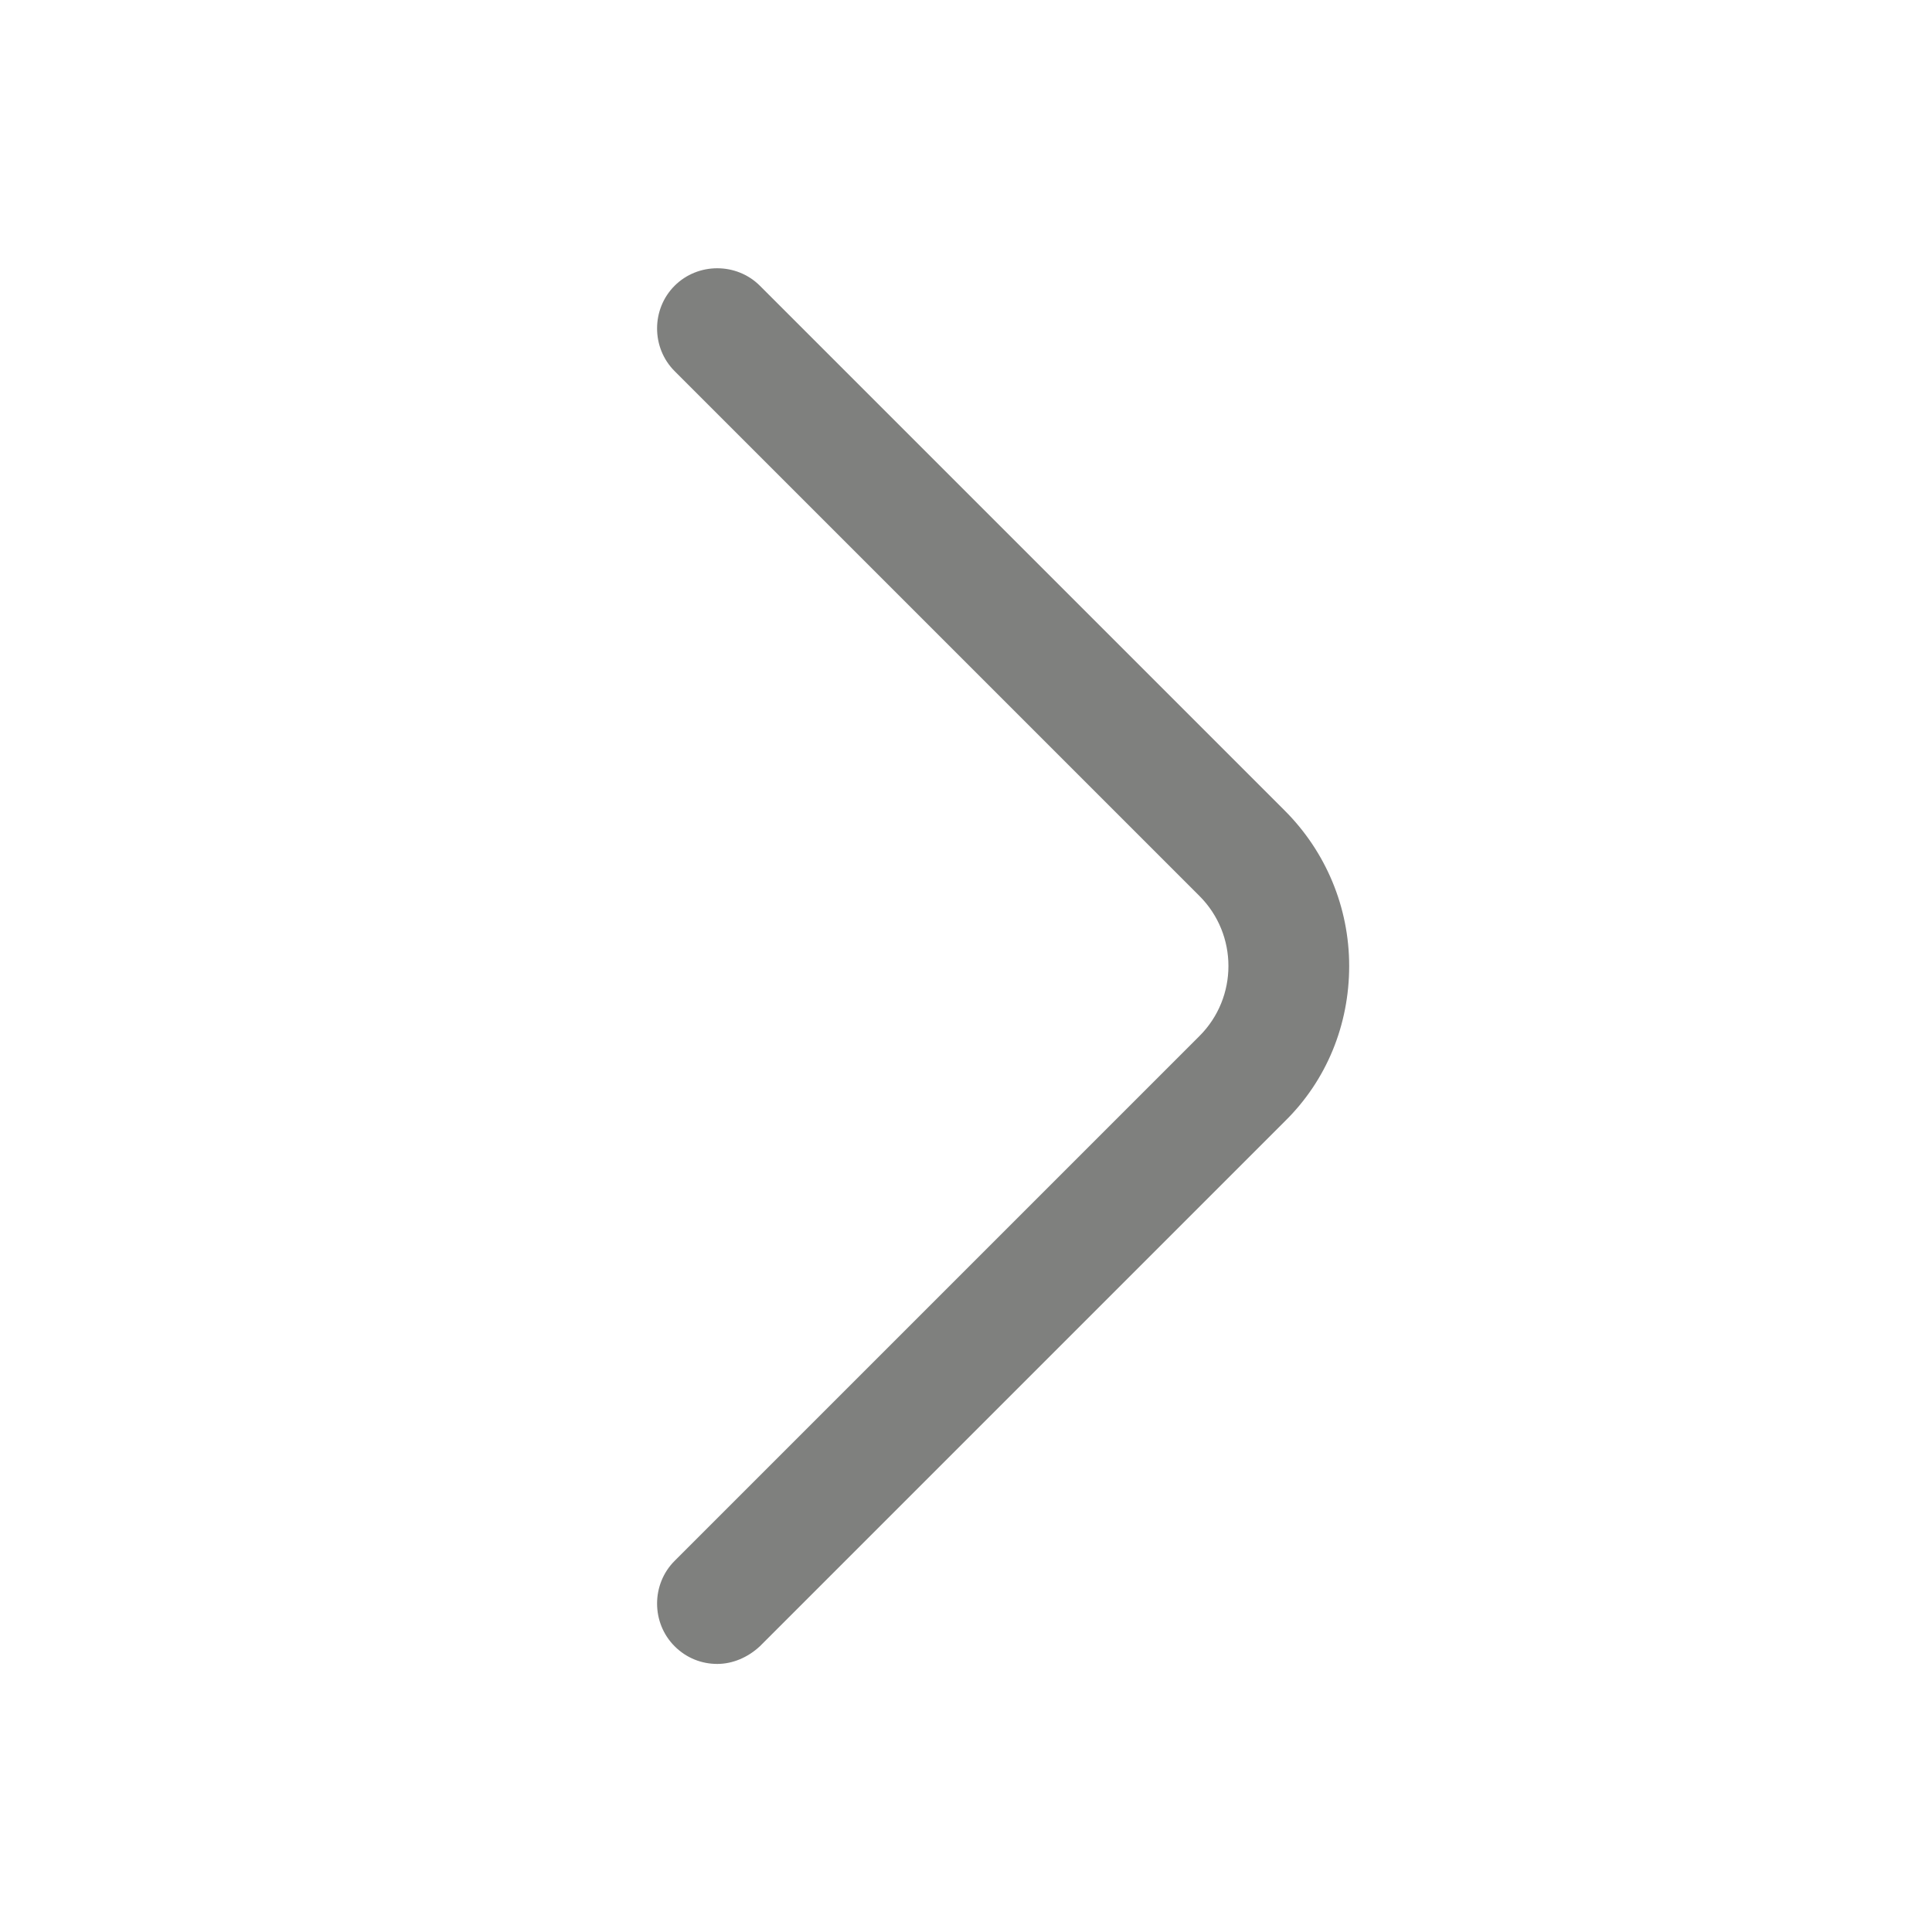
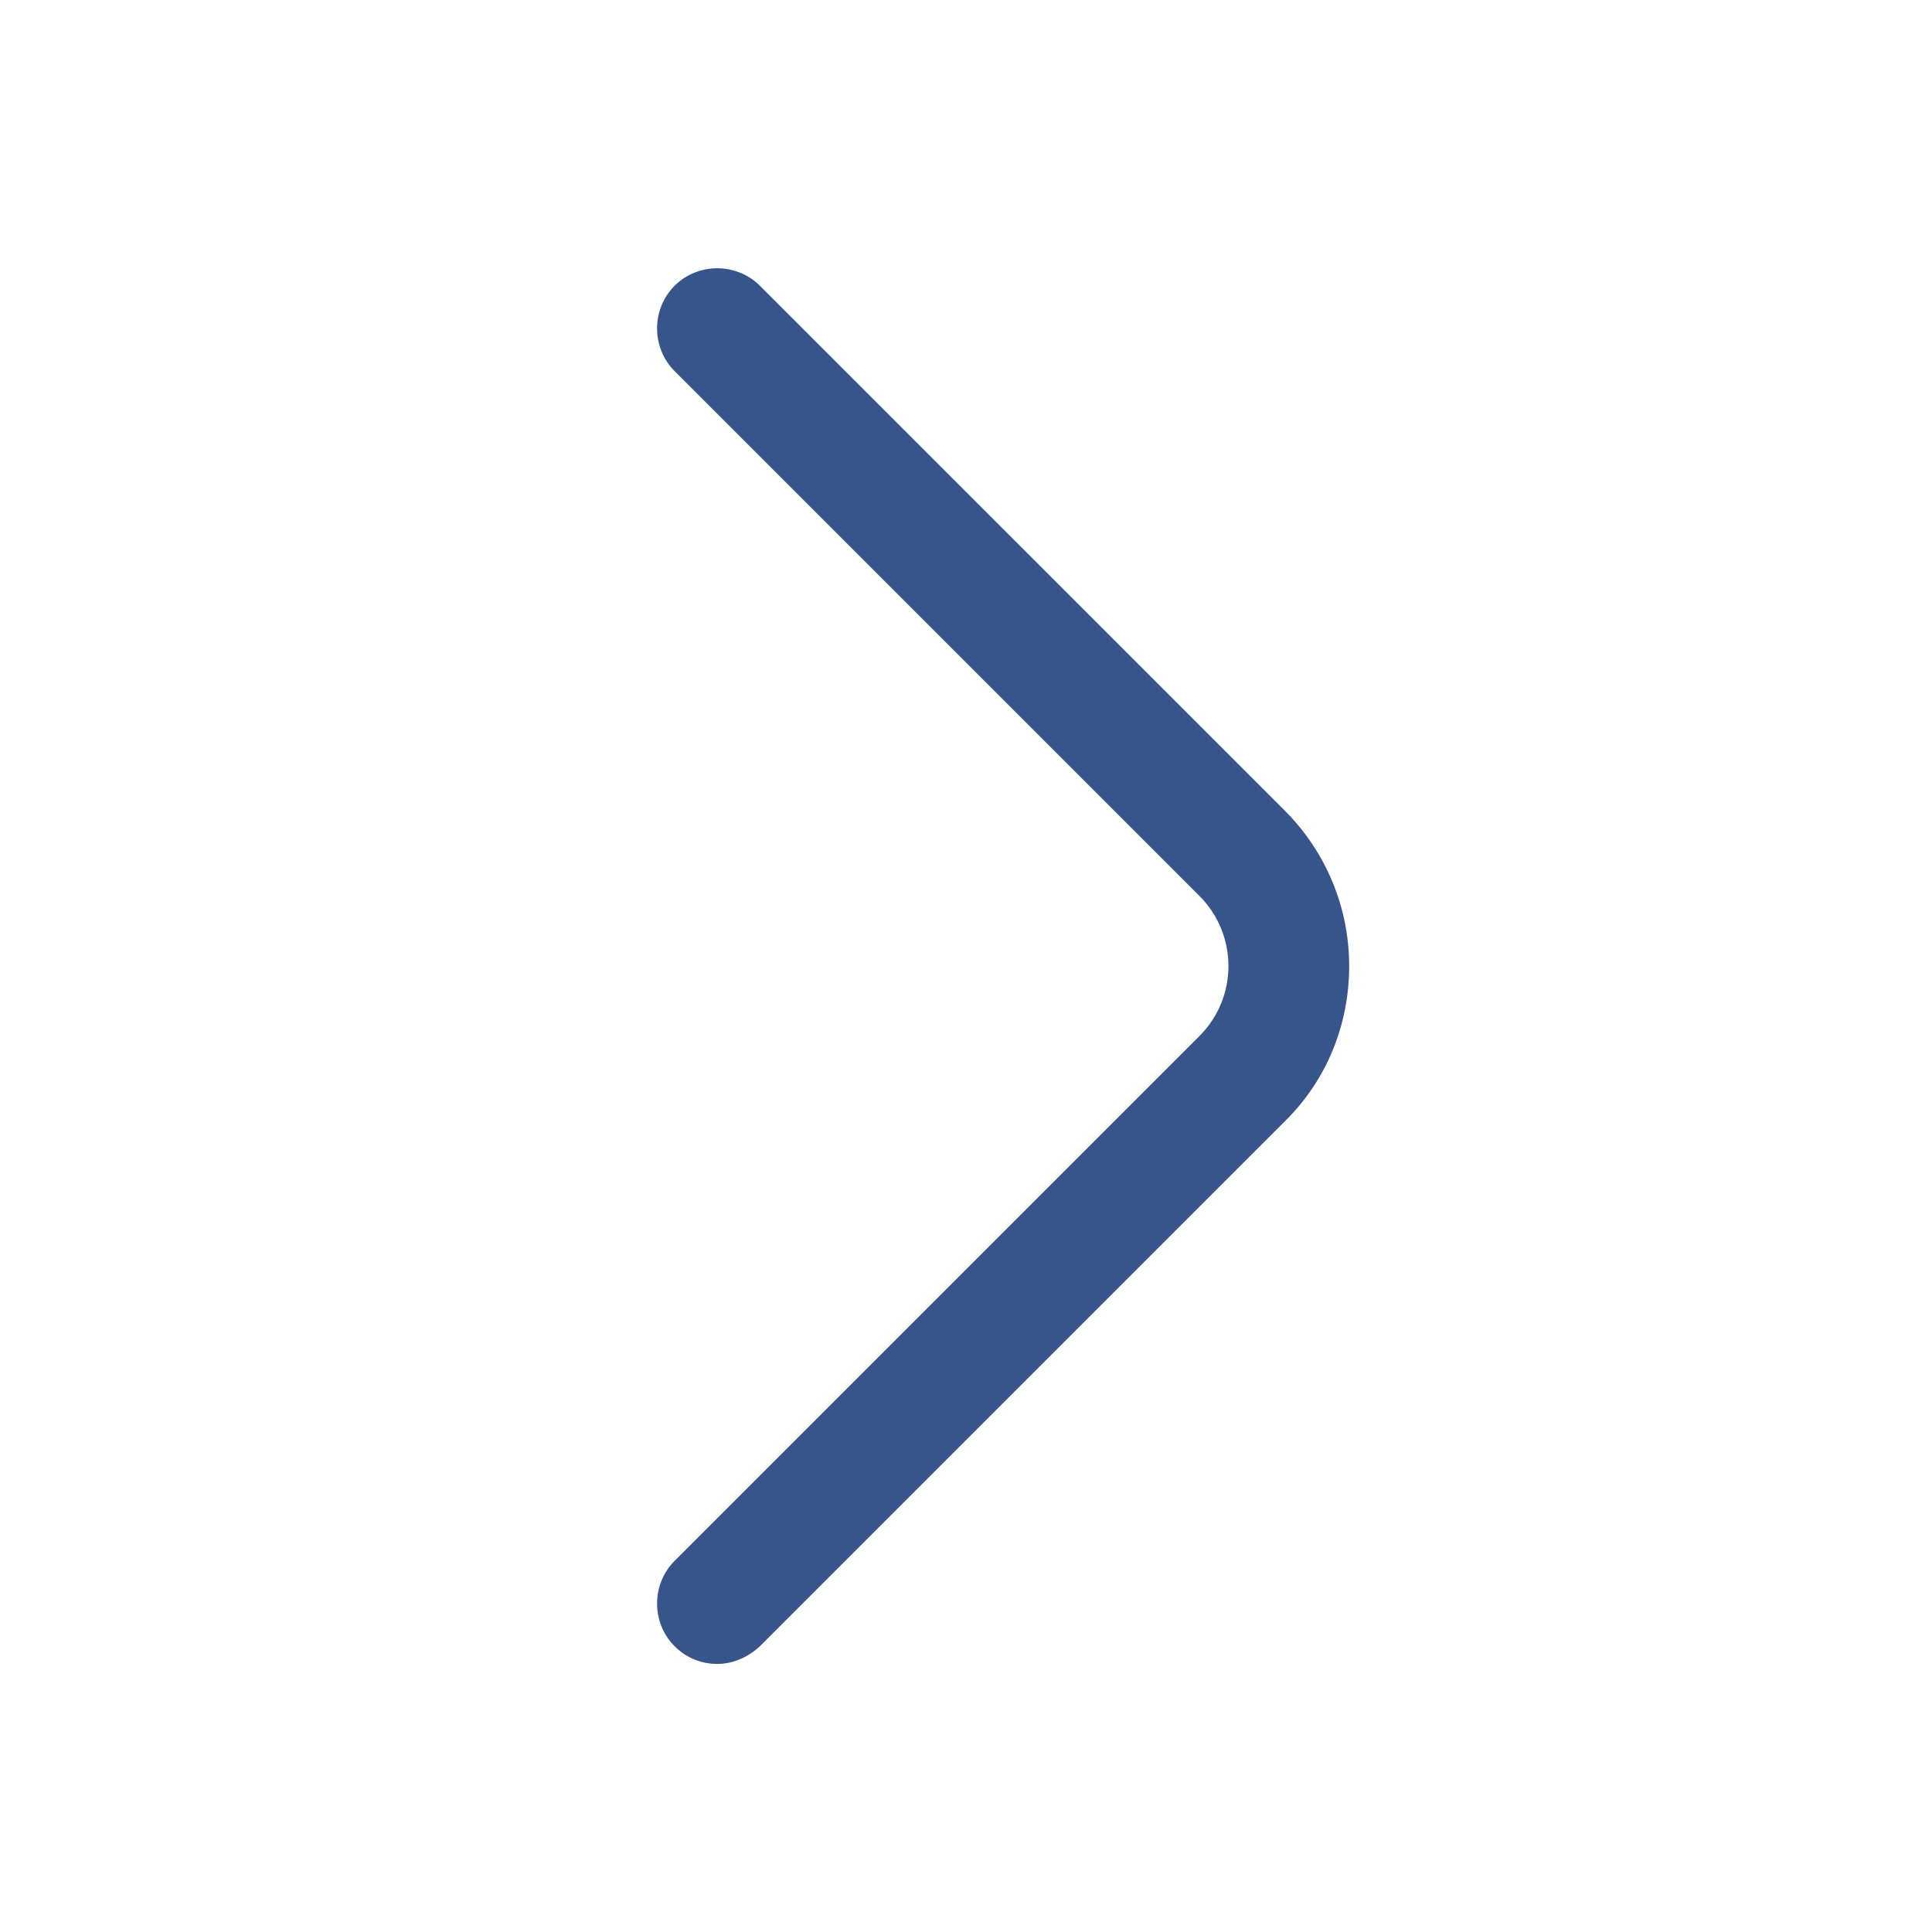
<svg xmlns="http://www.w3.org/2000/svg" width="24" height="24" viewBox="0 0 24 24" fill="none">
  <g id="arrow">
    <g id="vuesax/outline/arrow-right">
      <g id="arrow-right">
-         <path id="Vector" d="M8.91 20.67C8.72 20.67 8.53 20.6 8.38 20.45C8.09 20.16 8.09 19.68 8.38 19.39L14.9 12.87C15.38 12.39 15.38 11.61 14.9 11.13L8.38 4.61C8.09 4.32 8.09 3.84 8.38 3.55C8.67 3.26 9.15 3.26 9.44 3.55L15.96 10.07C16.47 10.58 16.76 11.27 16.76 12C16.76 12.73 16.48 13.42 15.96 13.93L9.44 20.45C9.29 20.59 9.1 20.67 8.91 20.67Z" fill="#7F807E" />
+         <path id="Vector" d="M8.91 20.67C8.72 20.67 8.53 20.6 8.38 20.45C8.09 20.16 8.09 19.68 8.38 19.39L14.9 12.87C15.38 12.39 15.38 11.61 14.9 11.13L8.38 4.61C8.09 4.32 8.09 3.84 8.38 3.55C8.67 3.26 9.15 3.26 9.44 3.55L15.96 10.07C16.47 10.58 16.76 11.27 16.76 12C16.76 12.73 16.48 13.42 15.96 13.93L9.44 20.45C9.29 20.59 9.1 20.67 8.91 20.67Z" fill="#36568B" />
      </g>
    </g>
  </g>
</svg>
